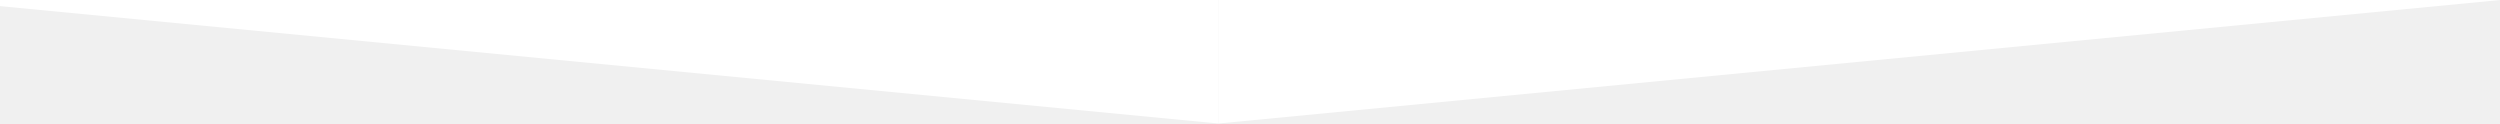
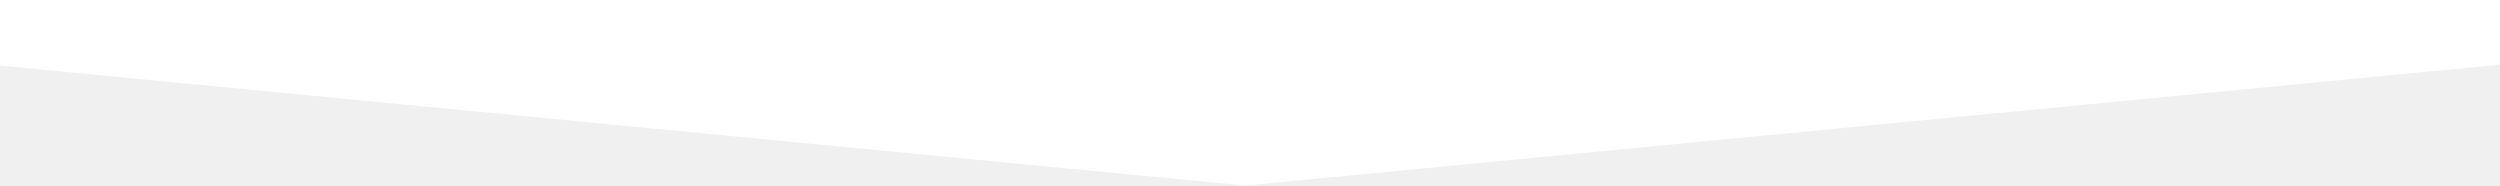
- <svg xmlns="http://www.w3.org/2000/svg" width="749" height="37" viewBox="0 0 749 37" fill="none">
-   <path fill-rule="evenodd" clip-rule="evenodd" d="M-19 0H365V37L-19 0Z" fill="white" />
-   <path fill-rule="evenodd" clip-rule="evenodd" d="M749 0H365V37L749 0Z" fill="white" />
+ <svg xmlns="http://www.w3.org/2000/svg" width="768" height="57" viewBox="0 0 320 37" fill="none">
+   <path fill-rule="evenodd" clip-rule="evenodd" d="M-225 0H159V37L-225 0Z" fill="white" />
+   <path fill-rule="evenodd" clip-rule="evenodd" d="M543 0H159V37L543 0Z" fill="white" />
</svg>
